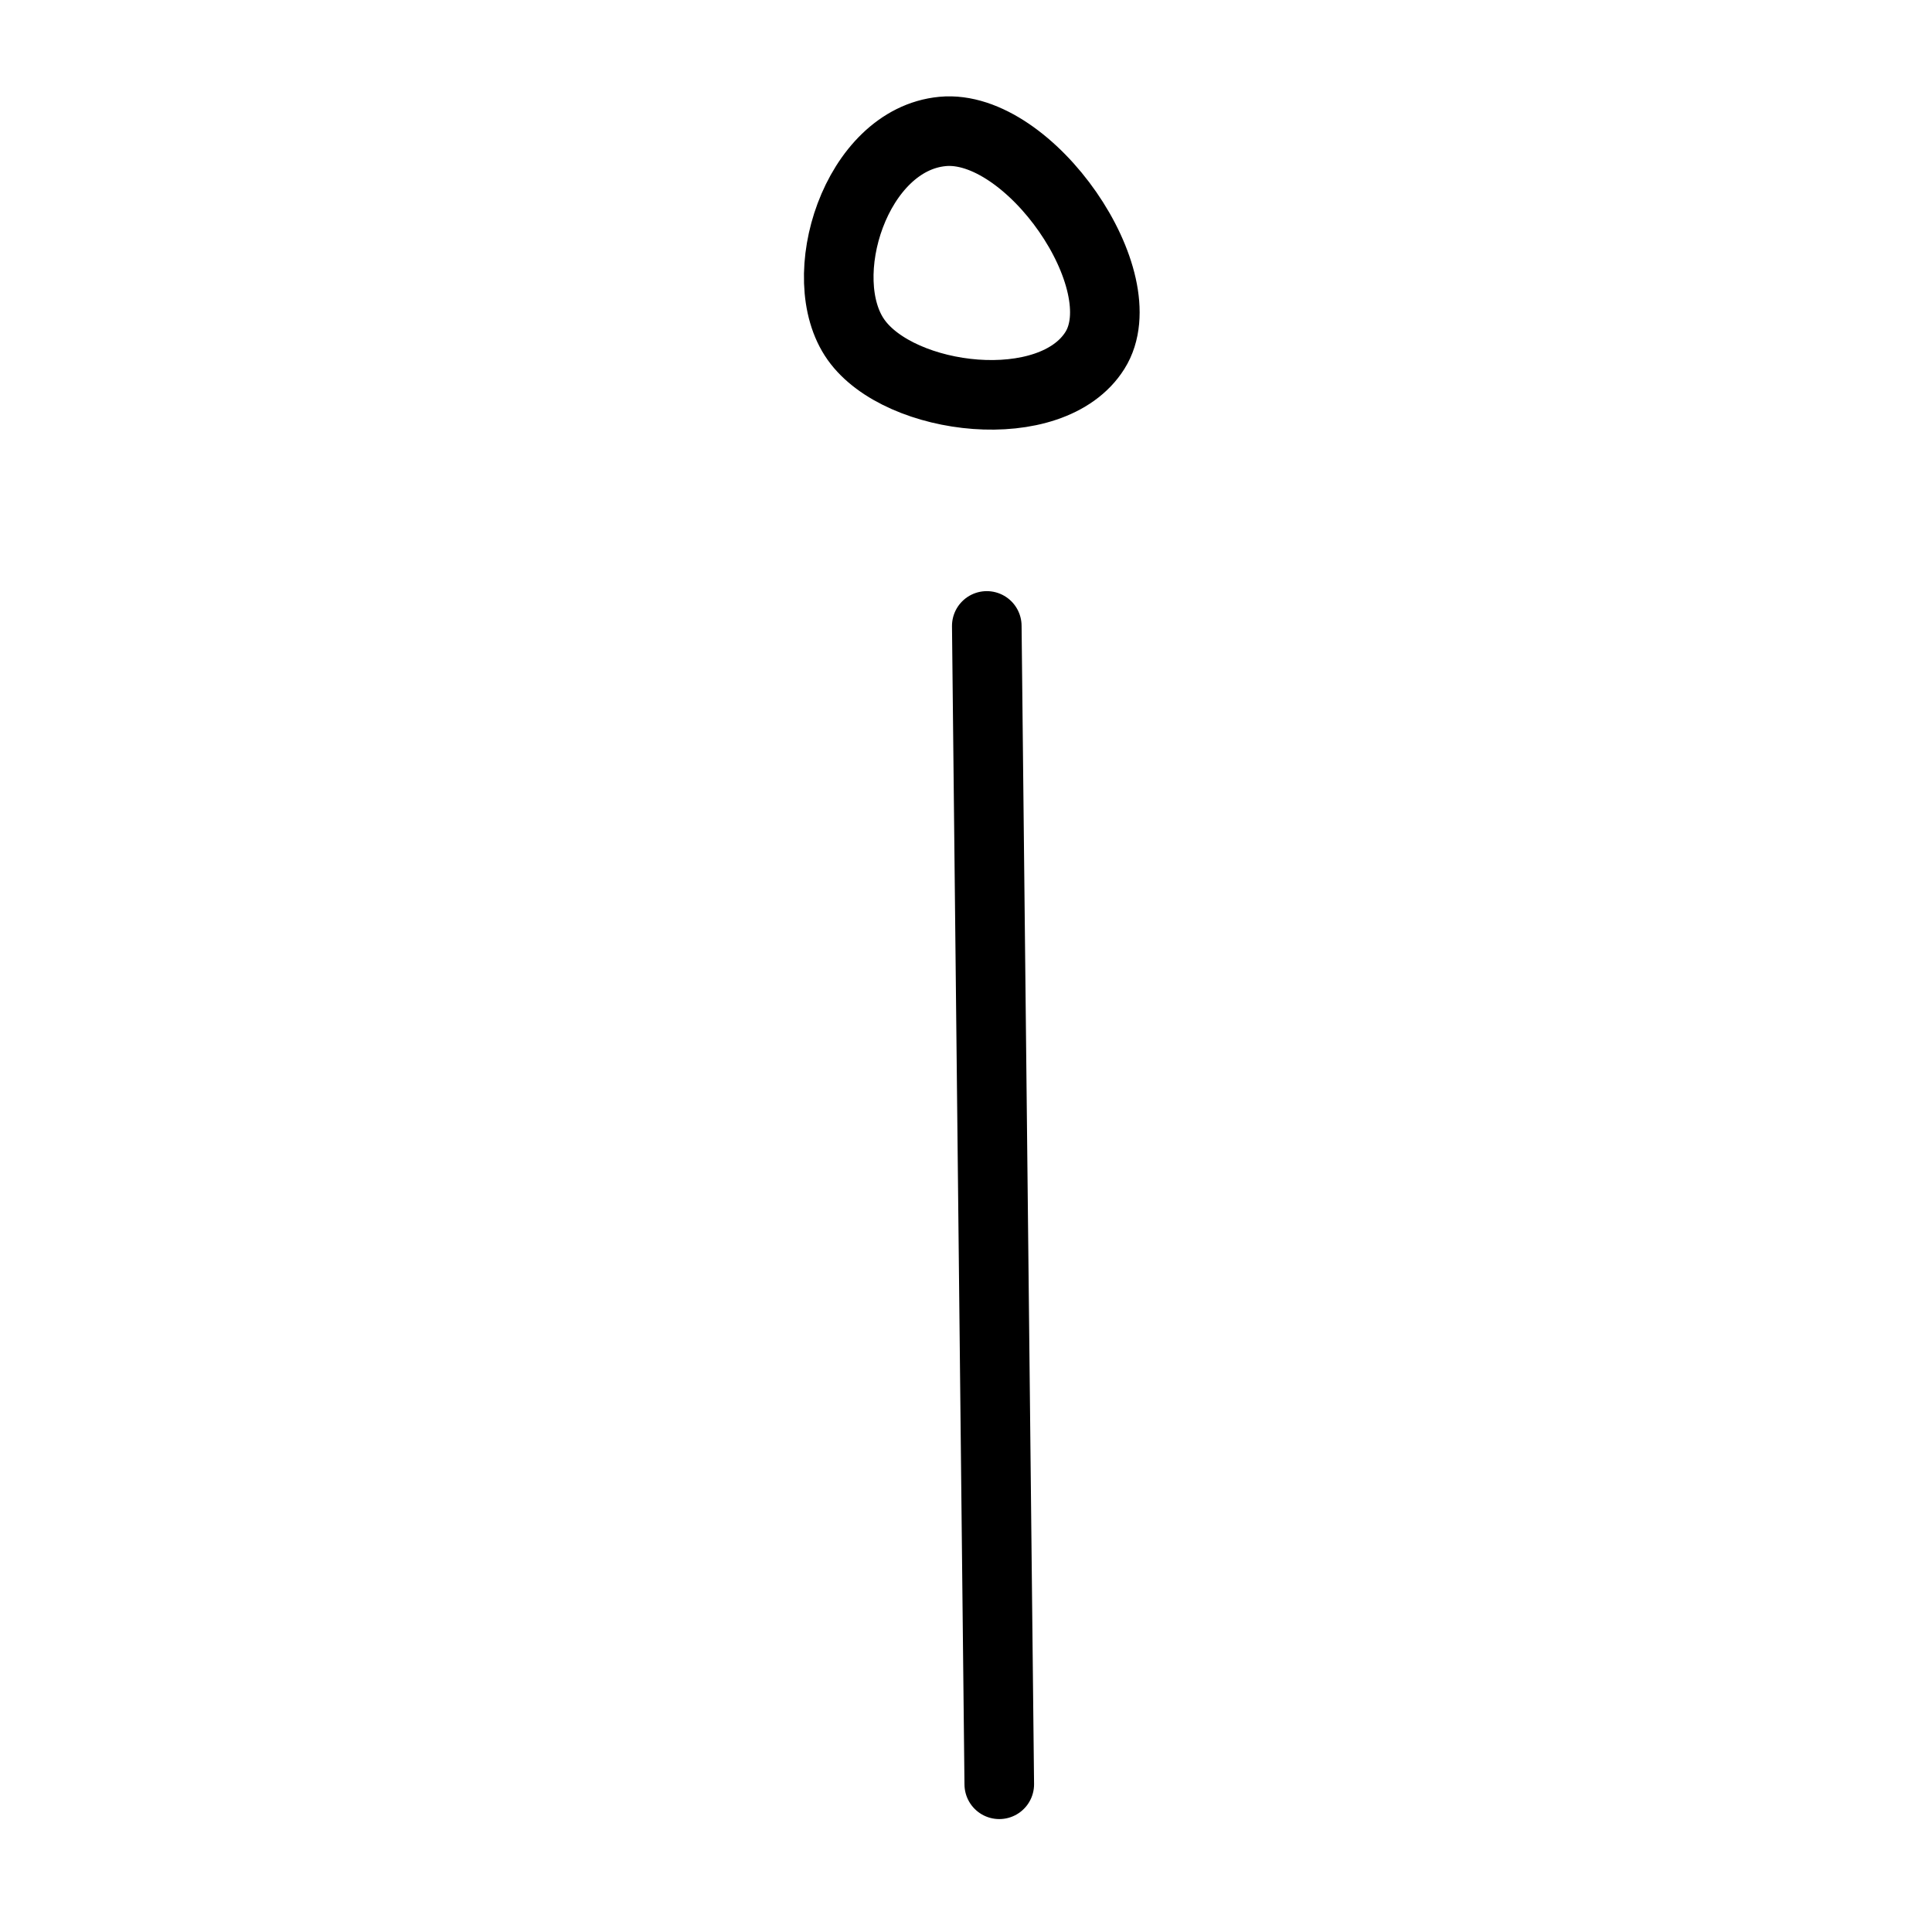
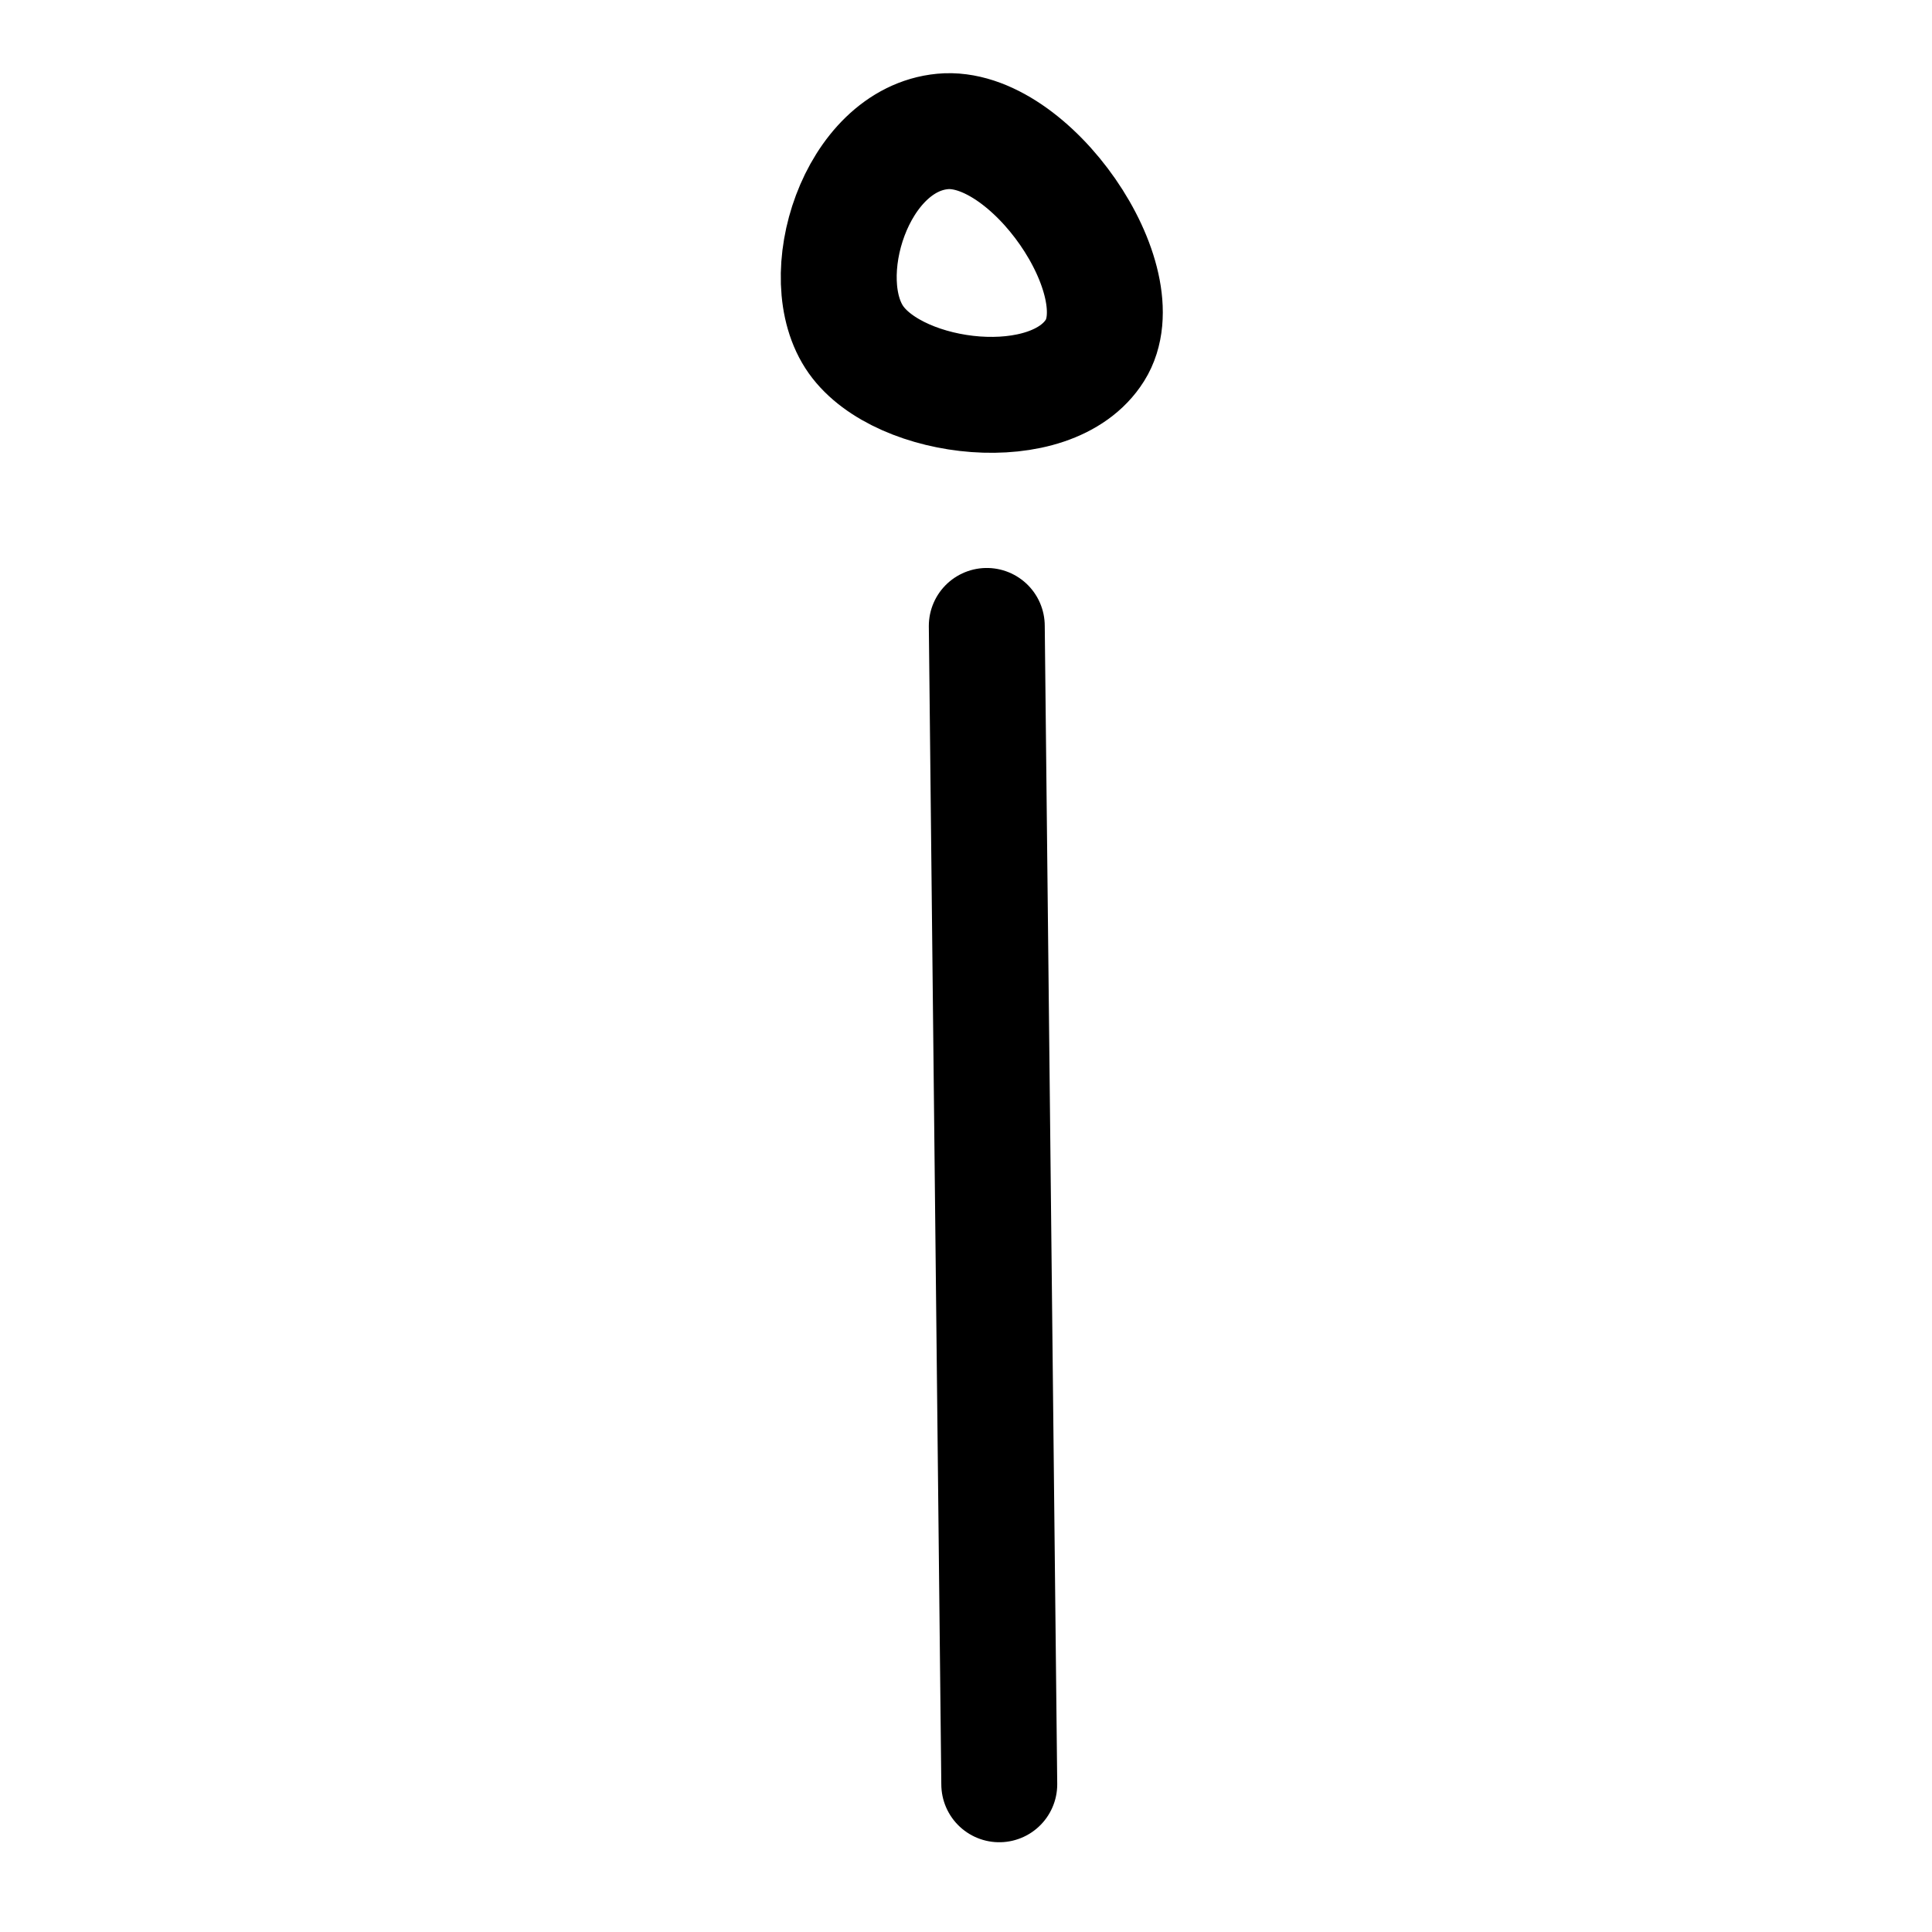
<svg xmlns="http://www.w3.org/2000/svg" width="50mm" height="50mm" viewBox="0 0 50 50" version="1.1" id="svg5">
  <defs id="defs2" />
  <g id="layer1">
-     <path style="fill:none;stroke:#000000;stroke-width:1.801;stroke-linecap:round;stroke-linejoin:round;stroke-dasharray:none;paint-order:fill markers stroke;stop-color:#000000" d="m 24.394,3.402 c -2.251,0.213 -3.375,3.79 -2.24,5.391 1.135,1.601 5.057,2.069 6.183,0.275 1.127,-1.793 -1.693,-5.879 -3.944,-5.666 z" id="path14480" />
-     <path style="fill:none;stroke:#000000;stroke-width:1.801;stroke-linecap:round;stroke-linejoin:round;stroke-dasharray:none;paint-order:fill markers stroke;stop-color:#000000" d="M 25.538,16.199 25.861,46.177" id="path2671" />
+     <path style="fill:none;stroke:#000000;stroke-width:3;stroke-linecap:round;stroke-linejoin:round;stroke-dasharray:none;paint-order:fill markers stroke;stop-color:#000000" d="m 24.394,3.402 c -2.251,0.213 -3.375,3.79 -2.24,5.391 1.135,1.601 5.057,2.069 6.183,0.275 1.127,-1.793 -1.693,-5.879 -3.944,-5.666 z" id="path14480" />
+     <path style="fill:none;stroke:#000000;stroke-width:3;stroke-linecap:round;stroke-linejoin:round;stroke-dasharray:none;paint-order:fill markers stroke;stop-color:#000000" d="M 25.538,16.199 25.861,46.177" id="path2671" />
  </g>
</svg>
